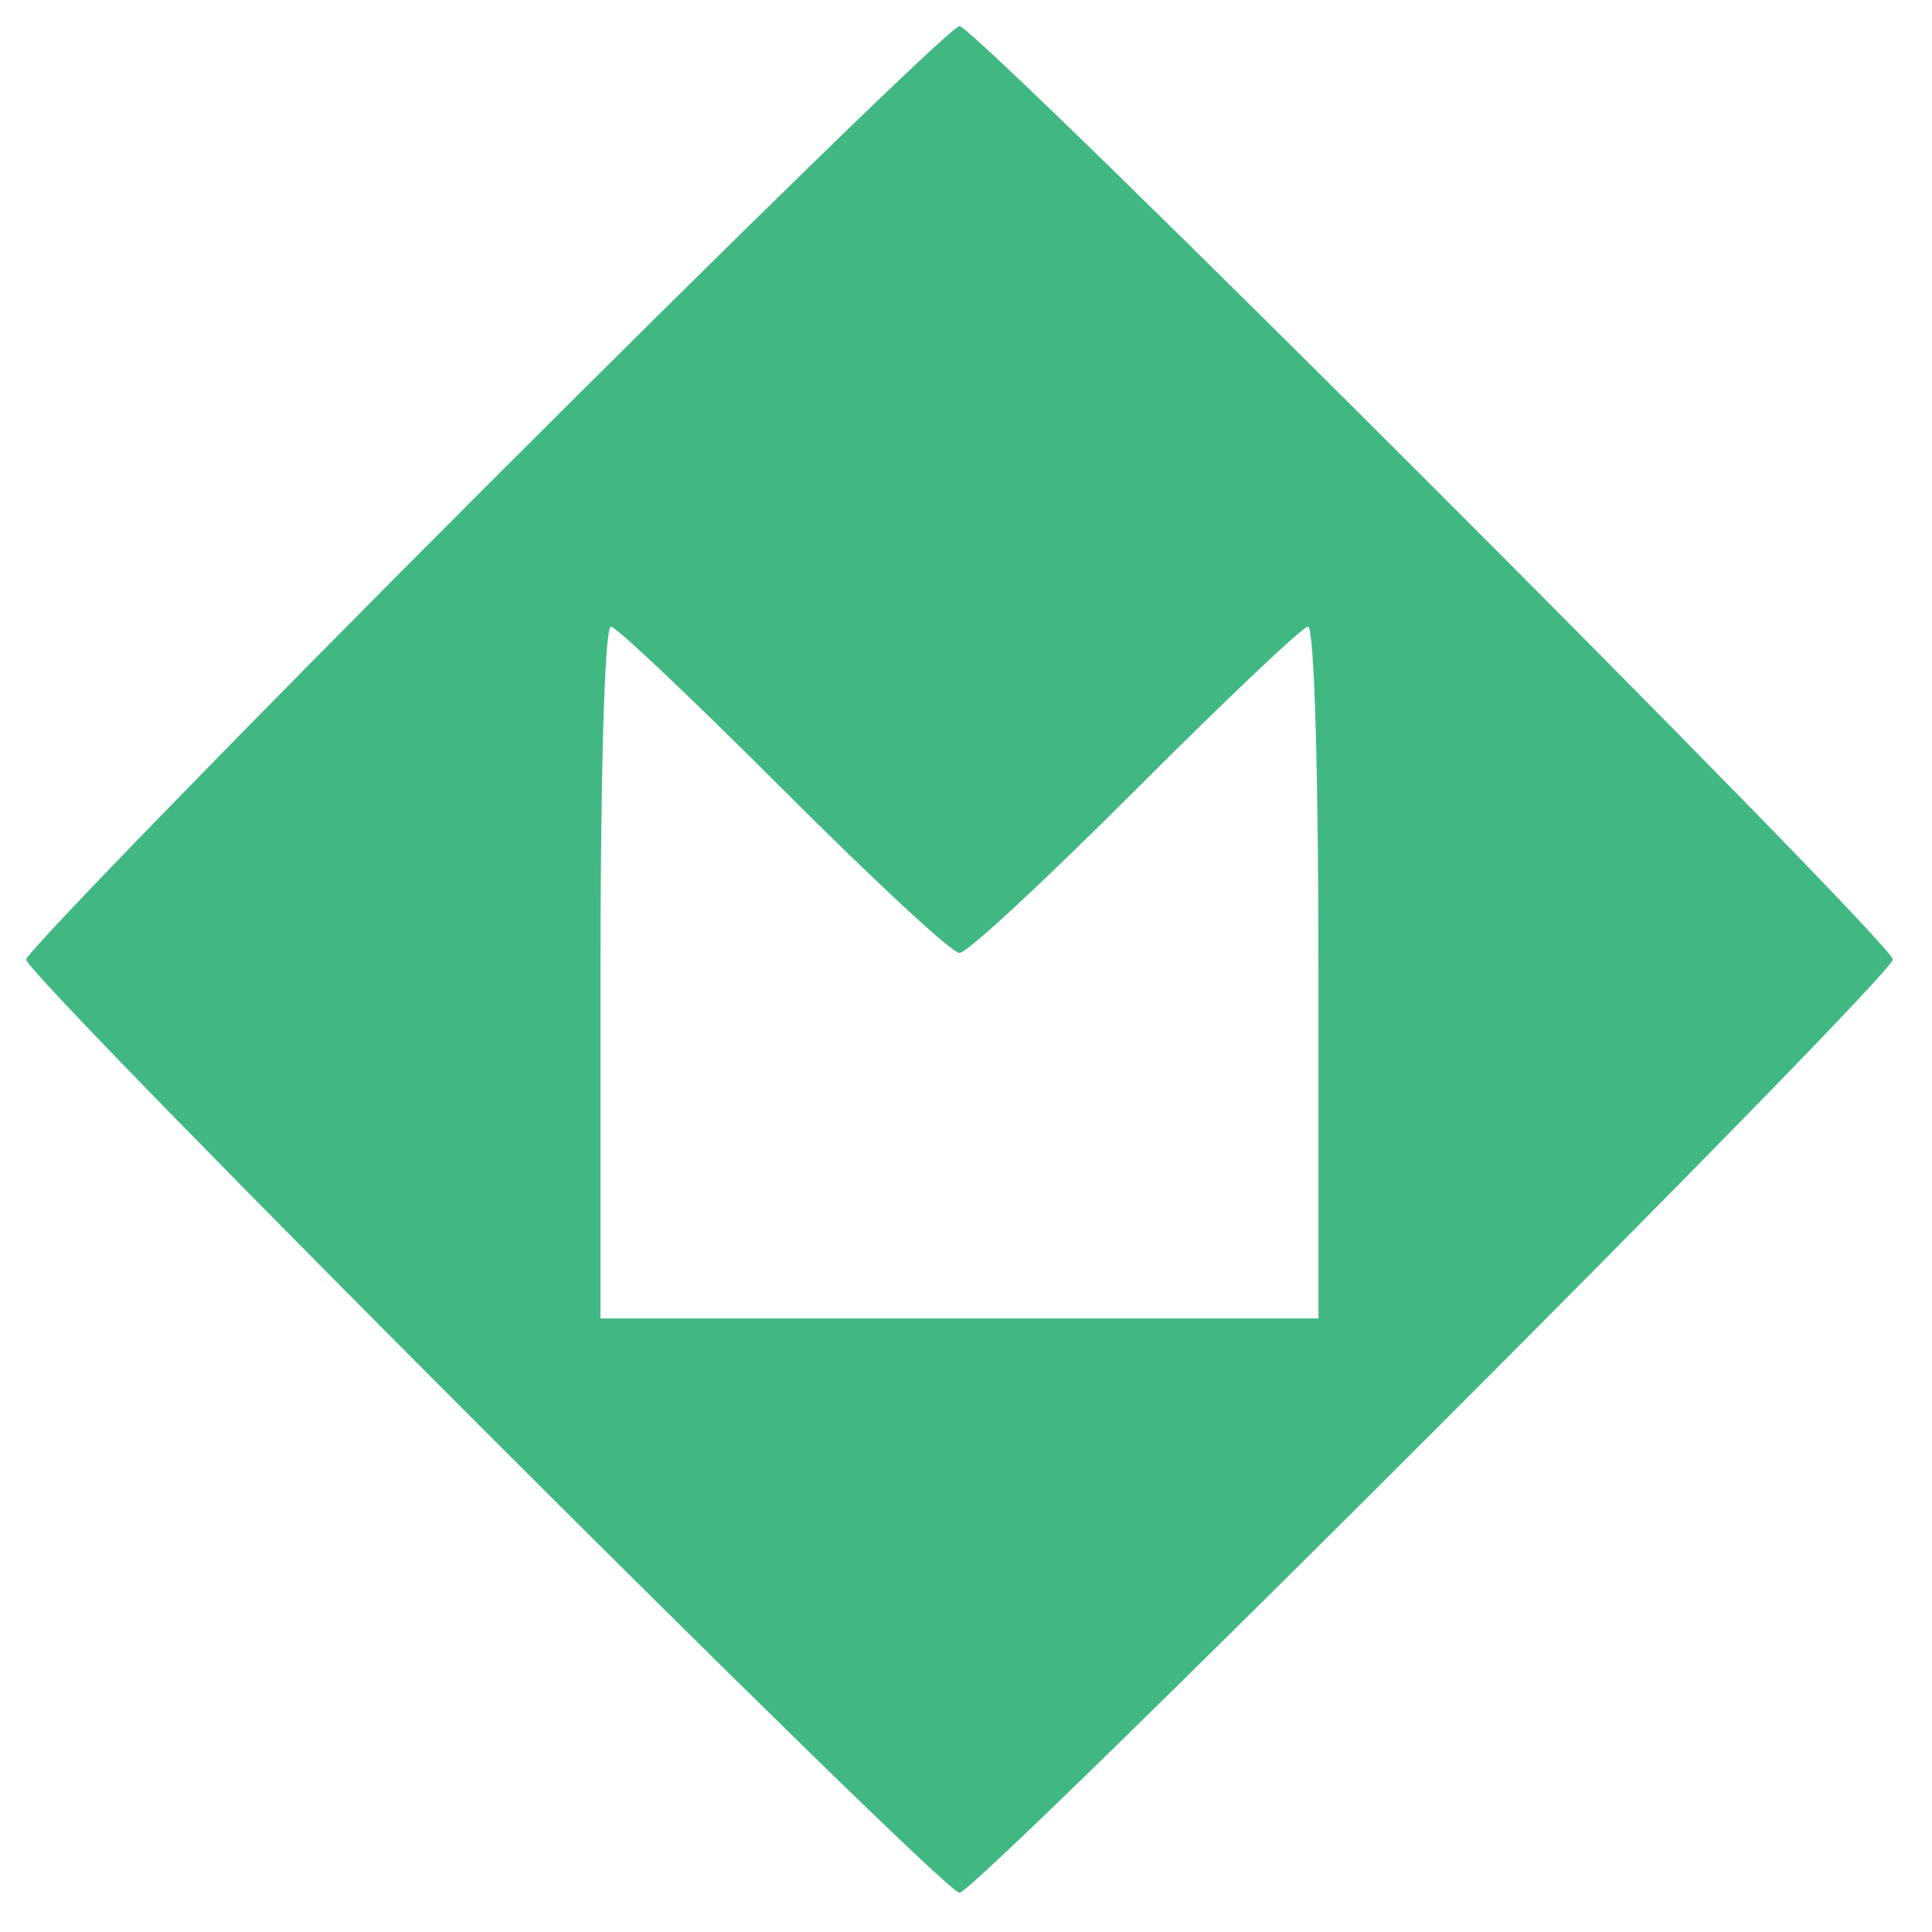
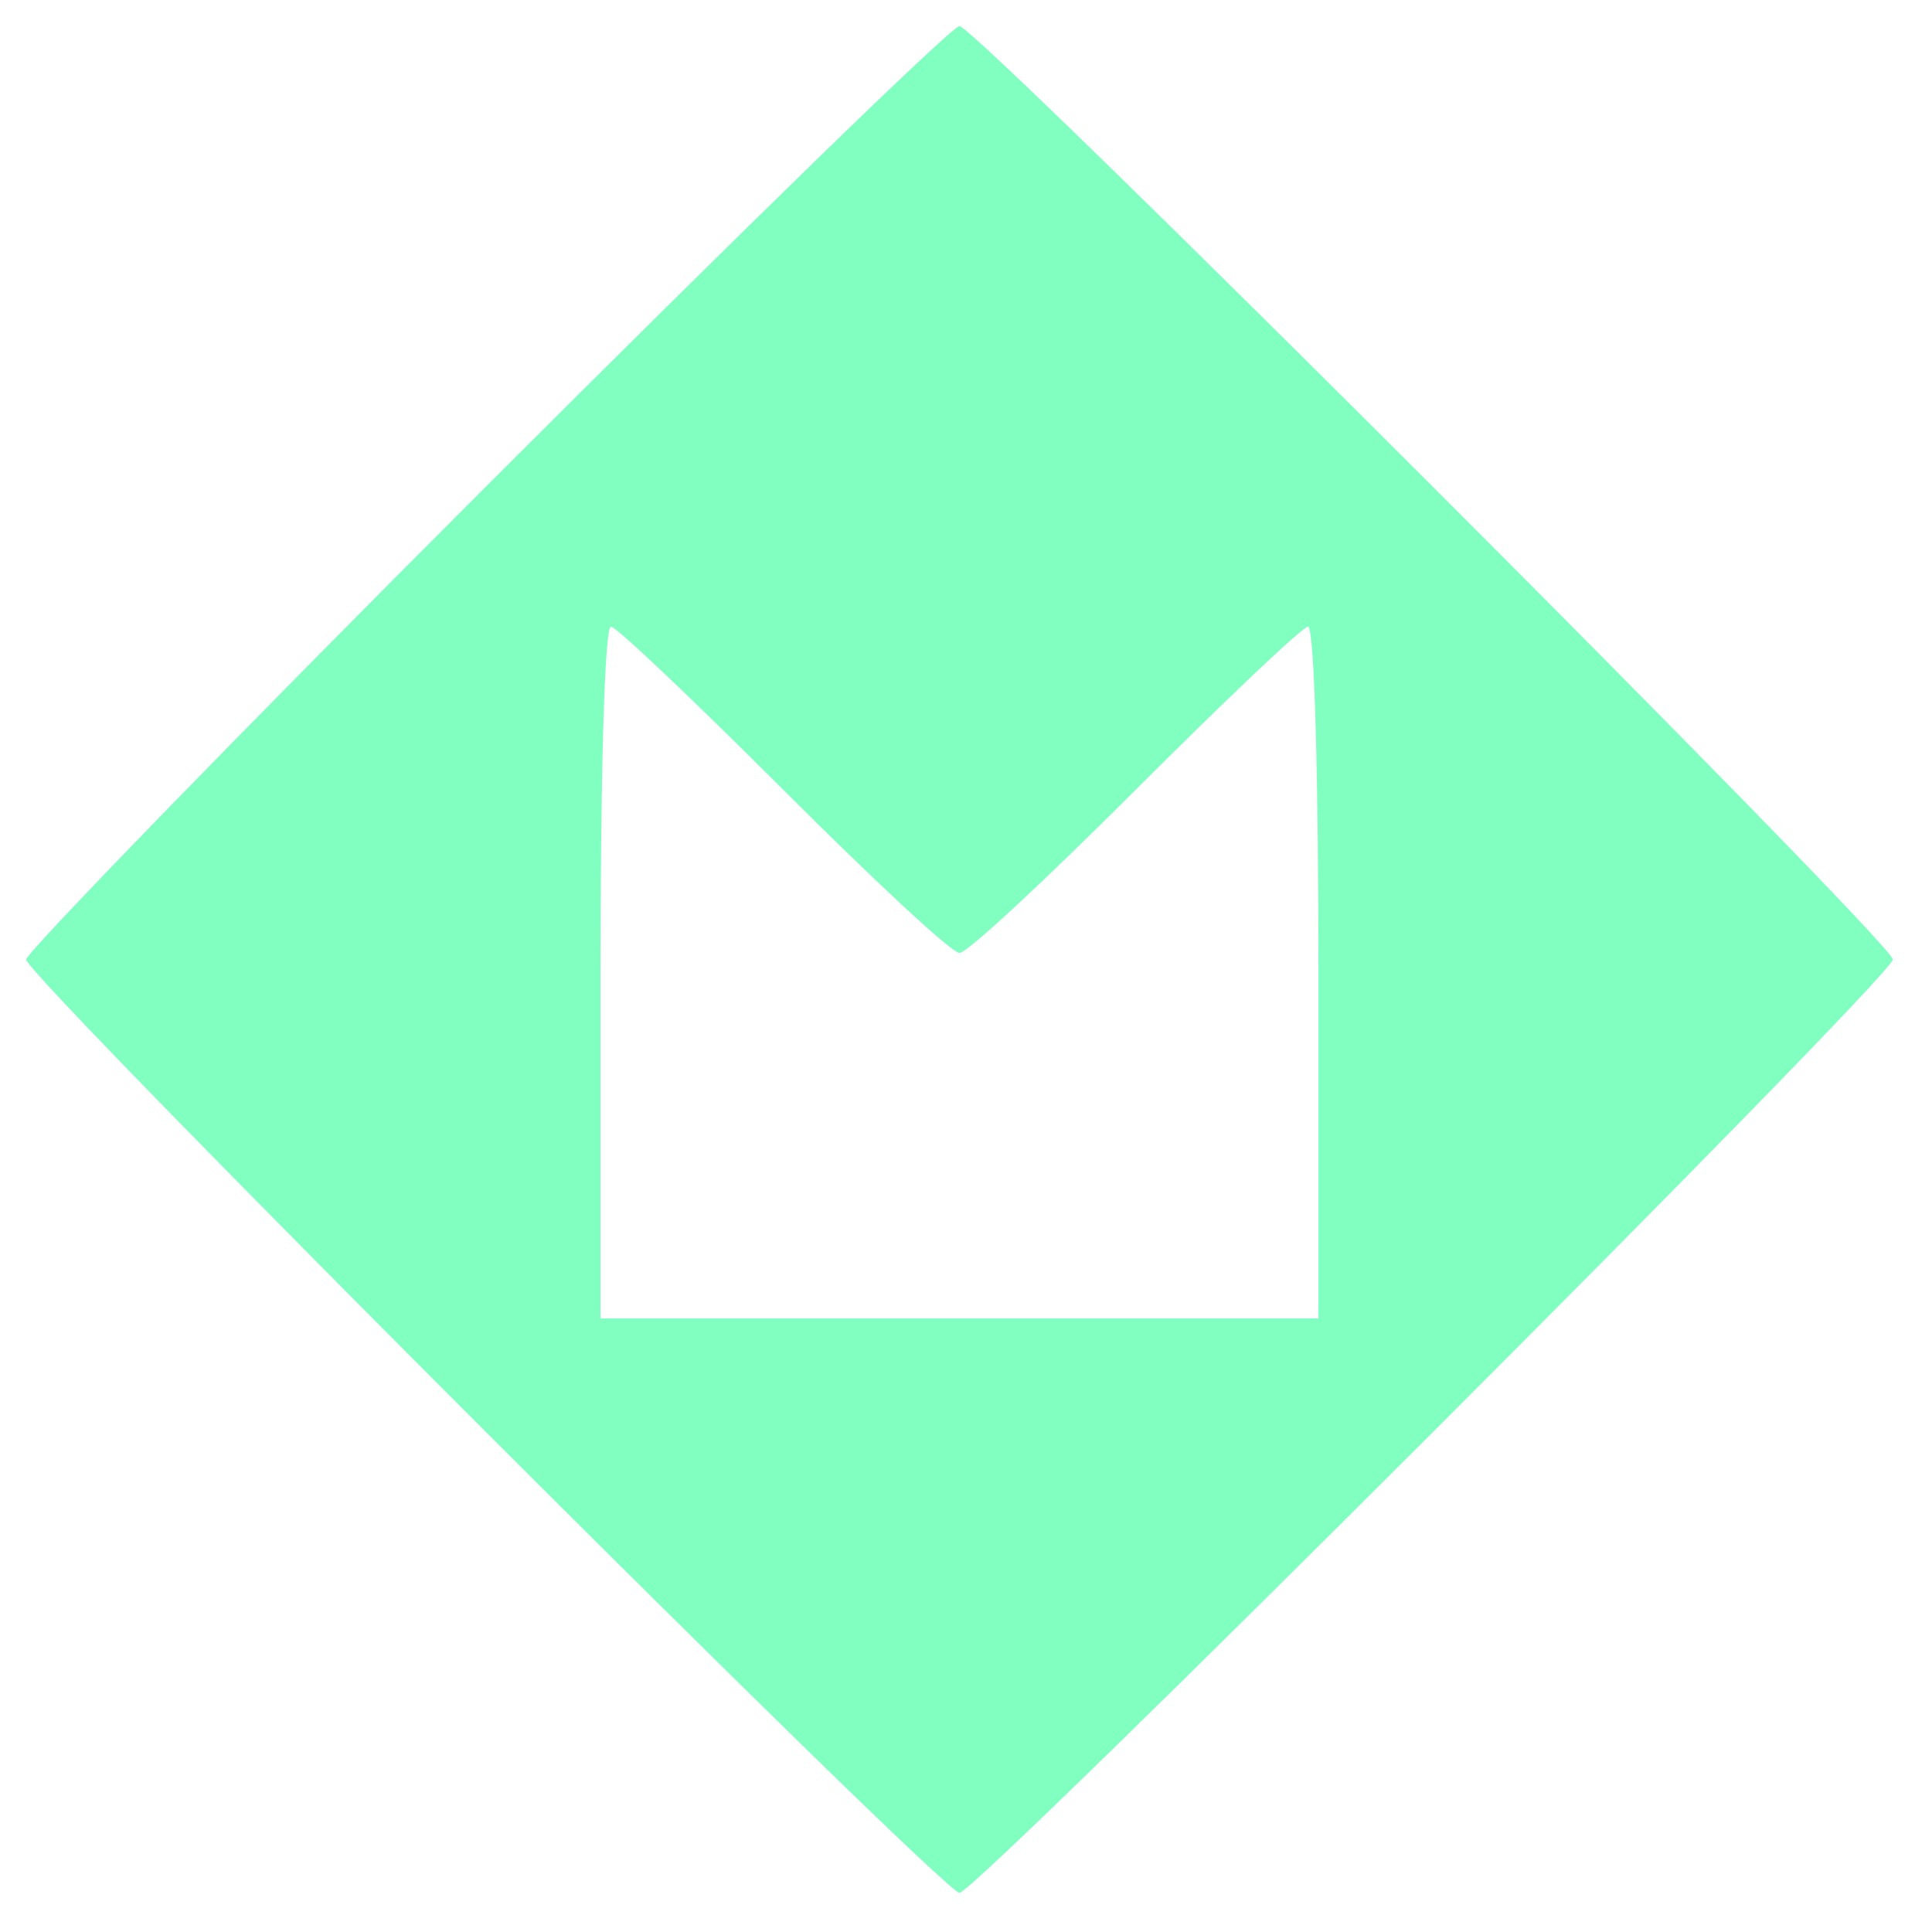
<svg xmlns="http://www.w3.org/2000/svg" version="1.0" viewBox="0 0 148 148">
  <g transform="translate(0,148) scale(0.1,-0.1)" stroke="none">
-     <path d="M372 1107 c-193 -193 -352 -357 -352 -362 0 -13 702 -715 715 -715 13 0 715 702 715 715 0 13 -702 715 -715 715 -6 0 -169 -159 -363 -353z m228 -232 c69 -69 129 -125 135 -125 6 0 66 56 135 125 69 69 128 125 132 125 5 0 8 -119 8 -265 l0 -265 -275 0 -275 0 0 265 c0 146 3 265 8 265 4 0 63 -56 132 -125z" fill="#41b883" />
+     <path d="M372 1107 c-193 -193 -352 -357 -352 -362 0 -13 702 -715 715 -715 13 0 715 702 715 715 0 13 -702 715 -715 715 -6 0 -169 -159 -363 -353z m228 -232 c69 -69 129 -125 135 -125 6 0 66 56 135 125 69 69 128 125 132 125 5 0 8 -119 8 -265 l0 -265 -275 0 -275 0 0 265 c0 146 3 265 8 265 4 0 63 -56 132 -125z" fill="#80ffc0" />
  </g>
</svg>
